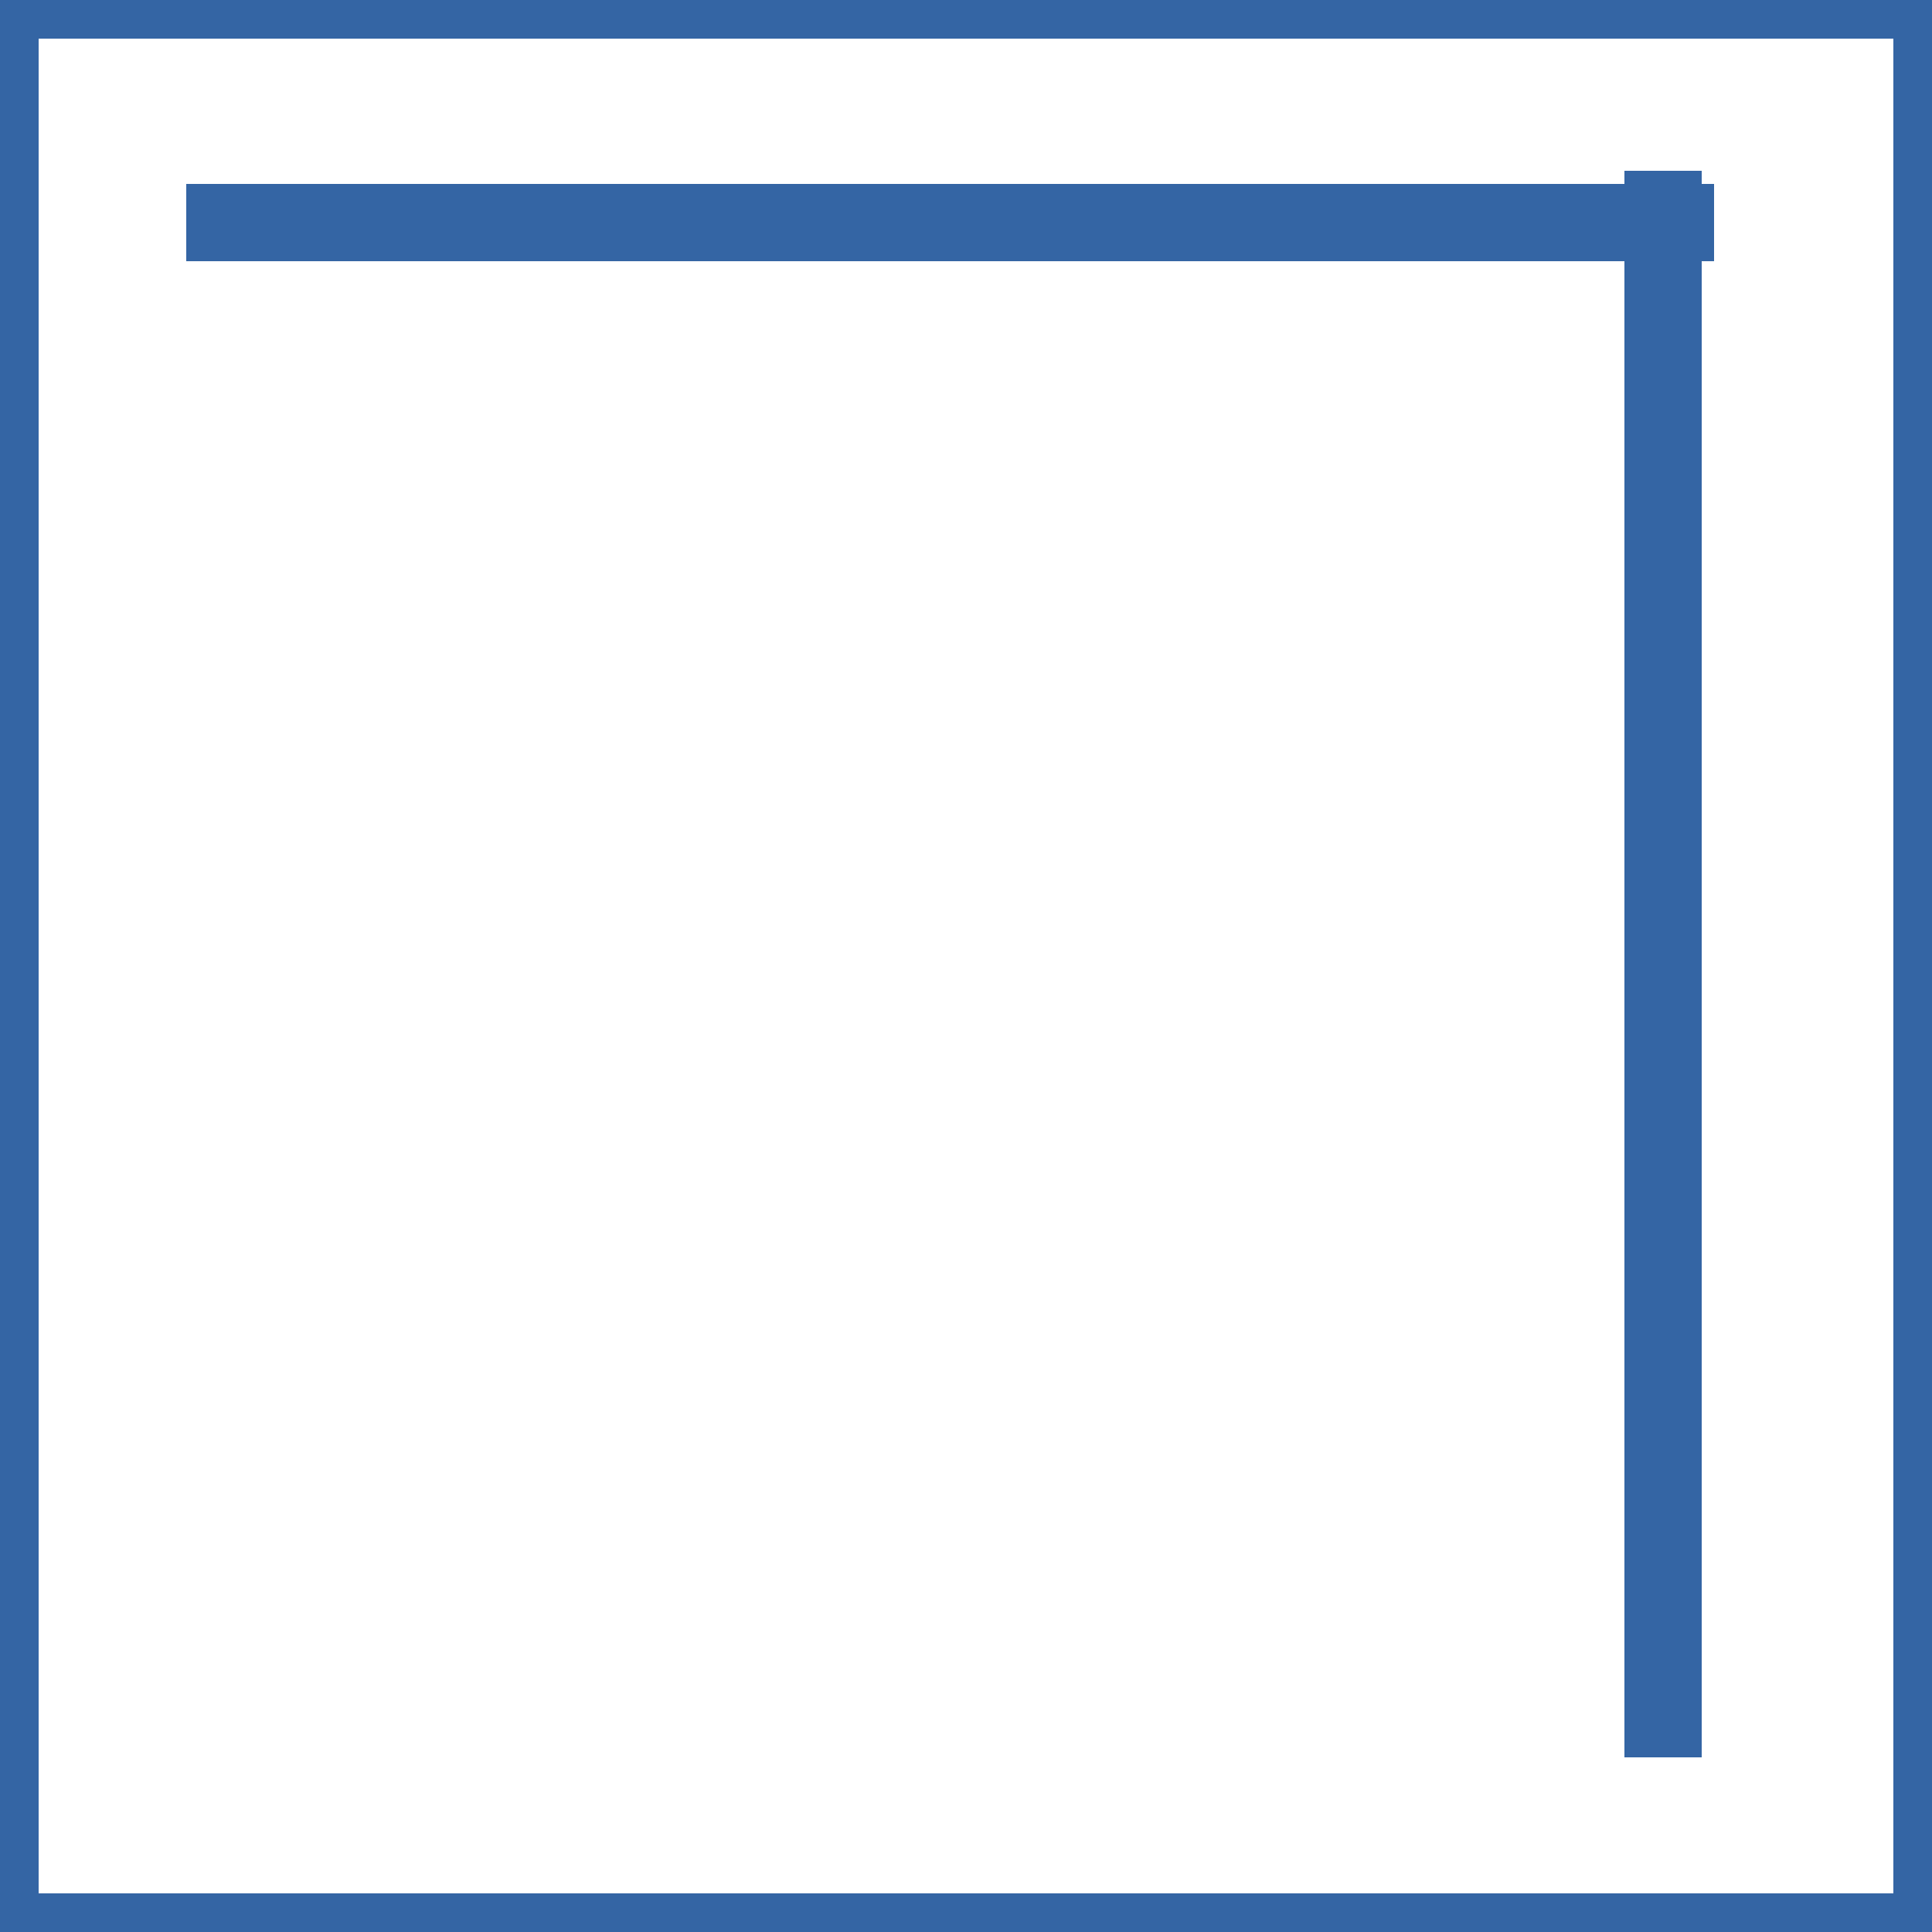
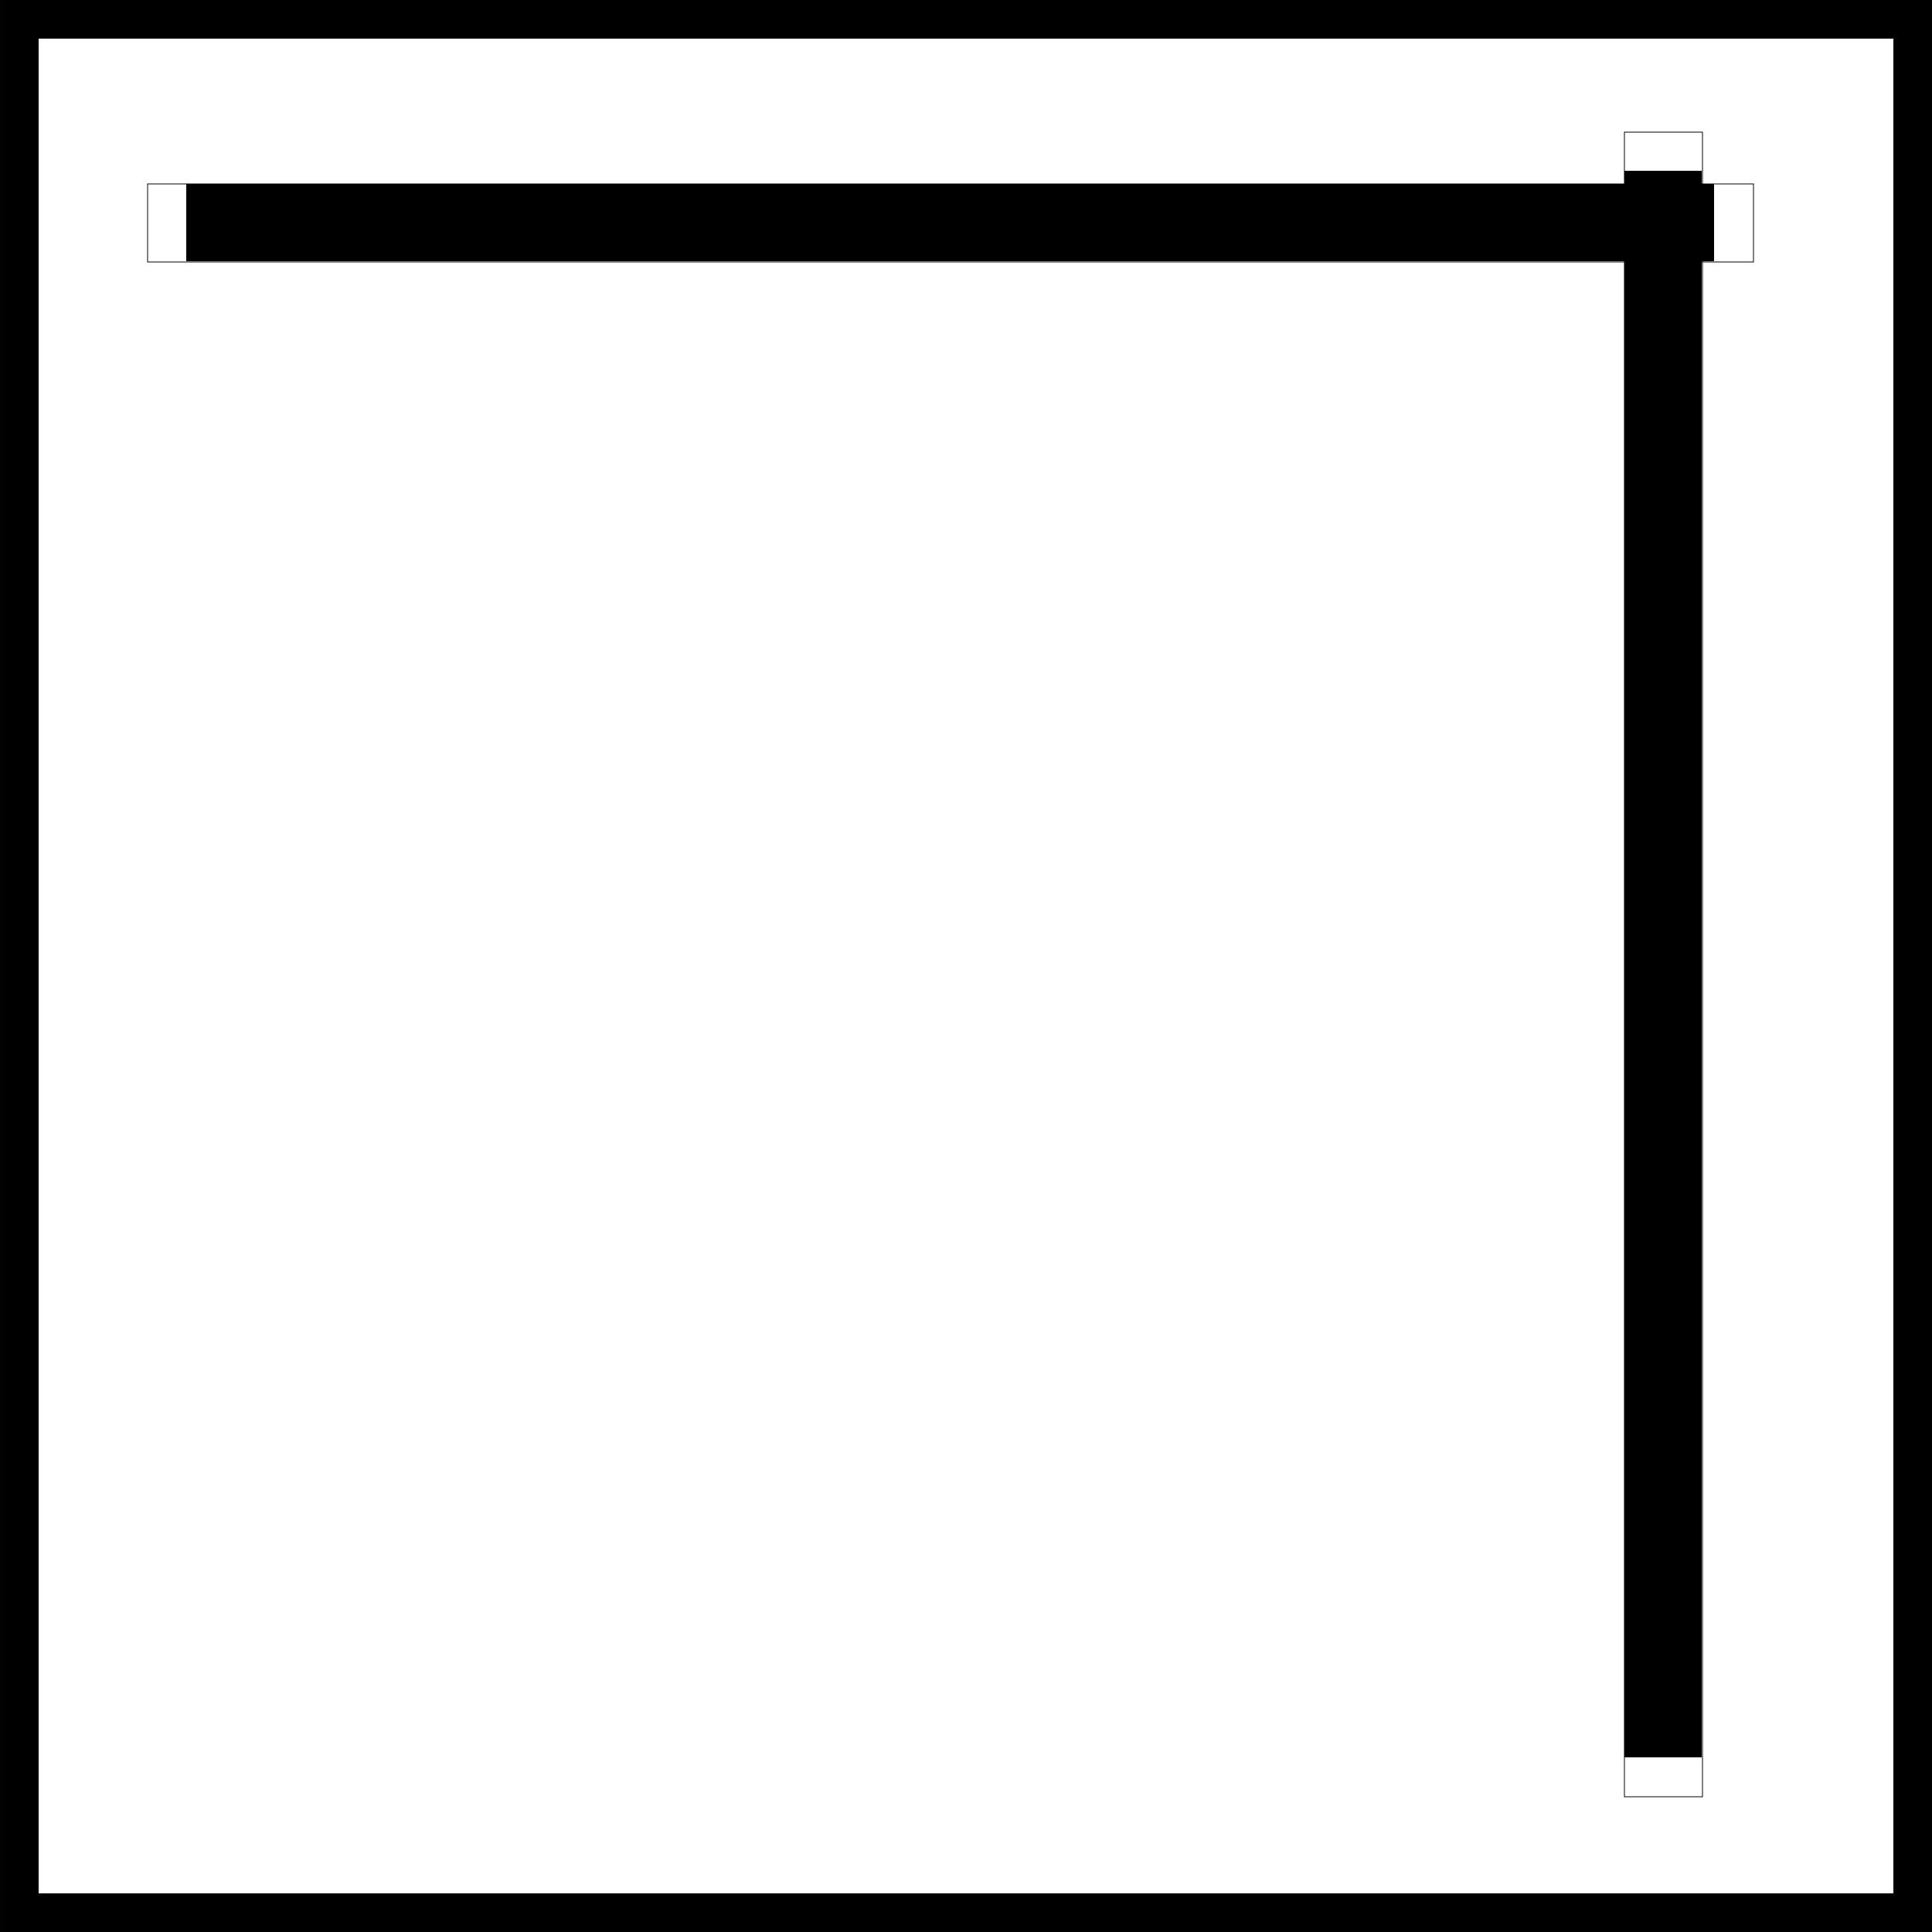
- <svg xmlns="http://www.w3.org/2000/svg" xmlns:ns1="http://xml.openoffice.org/svg/export" version="1.2" width="25mm" height="25mm" viewBox="0 0 2500 2500" preserveAspectRatio="xMidYMid" fill-rule="evenodd" stroke-width="28.222" stroke-linejoin="round" xml:space="preserve">
-   <defs class="ClipPathGroup">
-     <clipPath id="presentation_clip_path" clipPathUnits="userSpaceOnUse">
-       <rect x="0" y="0" width="2500" height="2500" />
+ <svg xmlns="http://www.w3.org/2000/svg" width="25mm" height="25mm" viewBox="0 0 25 25" version="1.1" id="svg1">
+   <defs id="defs1">
+     <clipPath clipPathUnits="userSpaceOnUse" id="clipPath237">
+       <rect x="0.004" y="0" width="2500" height="2500" id="rect237" style="stroke-width:1" />
    </clipPath>
-     <clipPath id="presentation_clip_path_shrink" clipPathUnits="userSpaceOnUse">
-       <rect x="2" y="2" width="2495" height="2495" />
+     <clipPath clipPathUnits="userSpaceOnUse" id="clipPath251">
+       <rect x="0.004" y="0" width="2500" height="2500" id="rect251" style="stroke-width:1" />
+     </clipPath>
+     <clipPath clipPathUnits="userSpaceOnUse" id="clipPath252">
+       <rect x="0.004" y="0" width="2500" height="2500" id="rect252" style="stroke-width:1" />
    </clipPath>
  </defs>
-   <defs class="TextShapeIndex">
-     <g ns1:slide="id1" ns1:id-list="id3 id4 id5" />
-   </defs>
-   <defs class="EmbeddedBulletChars">
-     <g id="bullet-char-template-57356" transform="scale(0.0004882812,-0.0004882812)">
-       <path d="M 580,1141 L 1163,571 580,0 -4,571 580,1141 Z" />
+   <g id="layer1" transform="translate(-232.2528,-27.22292)">
+     <g class="com.sun.star.drawing.LineShape" id="g13-40" style="fill:none;stroke:#000000;stroke-opacity:1" transform="matrix(0.01,0,0,0.01,232.2528,27.22292)" clip-path="url(#clipPath252)">
+       <g id="id3-128" style="fill:none;stroke:#000000;stroke-opacity:1">
+         <rect class="BoundingBox" stroke="none" fill="none" x="2102" y="171" width="101" height="2154" id="rect12-01" style="fill:none;stroke:#000000;stroke-opacity:1" />
+         <path fill="none" stroke="#3465a4" stroke-width="100" stroke-linejoin="round" d="M 2152,221 V 2274" id="path13-52" style="fill:none;stroke:#000000;stroke-opacity:1" />
+       </g>
    </g>
-     <g id="bullet-char-template-57354" transform="scale(0.0004882812,-0.0004882812)">
-       <path d="M 8,1128 L 1137,1128 1137,0 8,0 8,1128 Z" />
+     <g class="com.sun.star.drawing.LineShape" id="g14-07" style="fill:none;stroke:#000000;stroke-opacity:1" transform="matrix(0.01,0,0,0.01,232.2528,27.22292)" clip-path="url(#clipPath251)">
+       <g id="id4-164" style="fill:none;stroke:#000000;stroke-opacity:1">
+         <rect class="BoundingBox" stroke="none" fill="none" x="191" y="238" width="2078" height="101" id="rect13-953" style="fill:none;stroke:#000000;stroke-opacity:1" />
+         <path fill="none" stroke="#3465a4" stroke-width="100" stroke-linejoin="round" d="M 241,288 H 2218" id="path14-51" style="fill:none;stroke:#000000;stroke-opacity:1" />
+       </g>
    </g>
-     <g id="bullet-char-template-10146" transform="scale(0.0004882812,-0.0004882812)">
-       <path d="M 174,0 L 602,739 174,1481 1456,739 174,0 Z M 1358,739 L 309,1346 659,739 1358,739 Z" />
-     </g>
-     <g id="bullet-char-template-10132" transform="scale(0.0004882812,-0.0004882812)">
-       <path d="M 2015,739 L 1276,0 717,0 1260,543 174,543 174,936 1260,936 717,1481 1274,1481 2015,739 Z" />
-     </g>
-     <g id="bullet-char-template-10007" transform="scale(0.0004882812,-0.0004882812)">
-       <path d="M 0,-2 C -7,14 -16,27 -25,37 L 356,567 C 262,823 215,952 215,954 215,979 228,992 255,992 264,992 276,990 289,987 310,991 331,999 354,1012 L 381,999 492,748 772,1049 836,1024 860,1049 C 881,1039 901,1025 922,1006 886,937 835,863 770,784 769,783 710,716 594,584 L 774,223 C 774,196 753,168 711,139 L 727,119 C 717,90 699,76 672,76 641,76 570,178 457,381 L 164,-76 C 142,-110 111,-127 72,-127 30,-127 9,-110 8,-76 1,-67 -2,-52 -2,-32 -2,-23 -1,-13 0,-2 Z" />
-     </g>
-     <g id="bullet-char-template-10004" transform="scale(0.0004882812,-0.0004882812)">
-       <path d="M 285,-33 C 182,-33 111,30 74,156 52,228 41,333 41,471 41,549 55,616 82,672 116,743 169,778 240,778 293,778 328,747 346,684 L 369,508 C 377,444 397,411 428,410 L 1163,1116 C 1174,1127 1196,1133 1229,1133 1271,1133 1292,1118 1292,1087 L 1292,965 C 1292,929 1282,901 1262,881 L 442,47 C 390,-6 338,-33 285,-33 Z" />
-     </g>
-     <g id="bullet-char-template-9679" transform="scale(0.0004882812,-0.0004882812)">
-       <path d="M 813,0 C 632,0 489,54 383,161 276,268 223,411 223,592 223,773 276,916 383,1023 489,1130 632,1184 813,1184 992,1184 1136,1130 1245,1023 1353,916 1407,772 1407,592 1407,412 1353,268 1245,161 1136,54 992,0 813,0 Z" />
-     </g>
-     <g id="bullet-char-template-8226" transform="scale(0.0004882812,-0.0004882812)">
-       <path d="M 346,457 C 273,457 209,483 155,535 101,586 74,649 74,723 74,796 101,859 155,911 209,963 273,989 346,989 419,989 480,963 531,910 582,859 608,796 608,723 608,648 583,586 532,535 482,483 420,457 346,457 Z" />
-     </g>
-     <g id="bullet-char-template-8211" transform="scale(0.0004882812,-0.0004882812)">
-       <path d="M -4,459 L 1135,459 1135,606 -4,606 -4,459 Z" />
-     </g>
-     <g id="bullet-char-template-61548" transform="scale(0.0004882812,-0.0004882812)">
-       <path d="M 173,740 C 173,903 231,1043 346,1159 462,1274 601,1332 765,1332 928,1332 1067,1274 1183,1159 1299,1043 1357,903 1357,740 1357,577 1299,437 1183,322 1067,206 928,148 765,148 601,148 462,206 346,322 231,437 173,577 173,740 Z" />
-     </g>
-   </defs>
-   <g>
-     <g id="id2" class="Master_Slide">
-       <g id="bg-id2" class="Background" />
-       <g id="bo-id2" class="BackgroundObjects" />
-     </g>
-   </g>
-   <g class="SlideGroup">
-     <g>
-       <g id="container-id1">
-         <g id="id1" class="Slide" clip-path="url(#presentation_clip_path)">
-           <g class="Page">
-             <g class="Group">
-               <g class="Group">
-                 <g class="com.sun.star.drawing.LineShape">
-                   <g id="id3">
-                     <rect class="BoundingBox" stroke="none" fill="none" x="2102" y="171" width="101" height="2154" />
-                     <path fill="none" stroke="rgb(52,101,164)" stroke-width="100" stroke-linejoin="round" d="M 2152,221 L 2152,2274 " />
-                   </g>
-                 </g>
-                 <g class="com.sun.star.drawing.LineShape">
-                   <g id="id4">
-                     <rect class="BoundingBox" stroke="none" fill="none" x="191" y="238" width="2078" height="101" />
-                     <path fill="none" stroke="rgb(52,101,164)" stroke-width="100" stroke-linejoin="round" d="M 241,288 L 2218,288 " />
-                   </g>
-                 </g>
-               </g>
-               <g class="com.sun.star.drawing.CustomShape">
-                 <g id="id5">
-                   <rect class="BoundingBox" stroke="none" fill="none" x="-50" y="-50" width="2601" height="2601" />
-                   <path fill="none" stroke="rgb(52,101,164)" stroke-width="100" stroke-linejoin="round" d="M 1250,2500 L 0,2500 0,0 2500,0 2500,2500 1250,2500 Z " />
-                 </g>
-               </g>
-             </g>
-           </g>
-         </g>
-       </g>
+     <g id="id5-07" style="fill:none;stroke:#000000;stroke-opacity:1" transform="matrix(0.01,0,0,0.01,232.2528,27.22292)" clip-path="url(#clipPath237)">
+       <rect class="BoundingBox" stroke="none" fill="none" x="-50" y="-50" width="2601" height="2601" id="rect15-0" style="fill:none;stroke:#000000;stroke-opacity:1" />
+       <path fill="none" stroke="#3465a4" stroke-width="100" stroke-linejoin="round" d="M 1250,2500 H 0 V 0 h 2500 v 2500 z" id="path15-816" style="fill:none;stroke:#000000;stroke-opacity:1" />
    </g>
  </g>
</svg>
